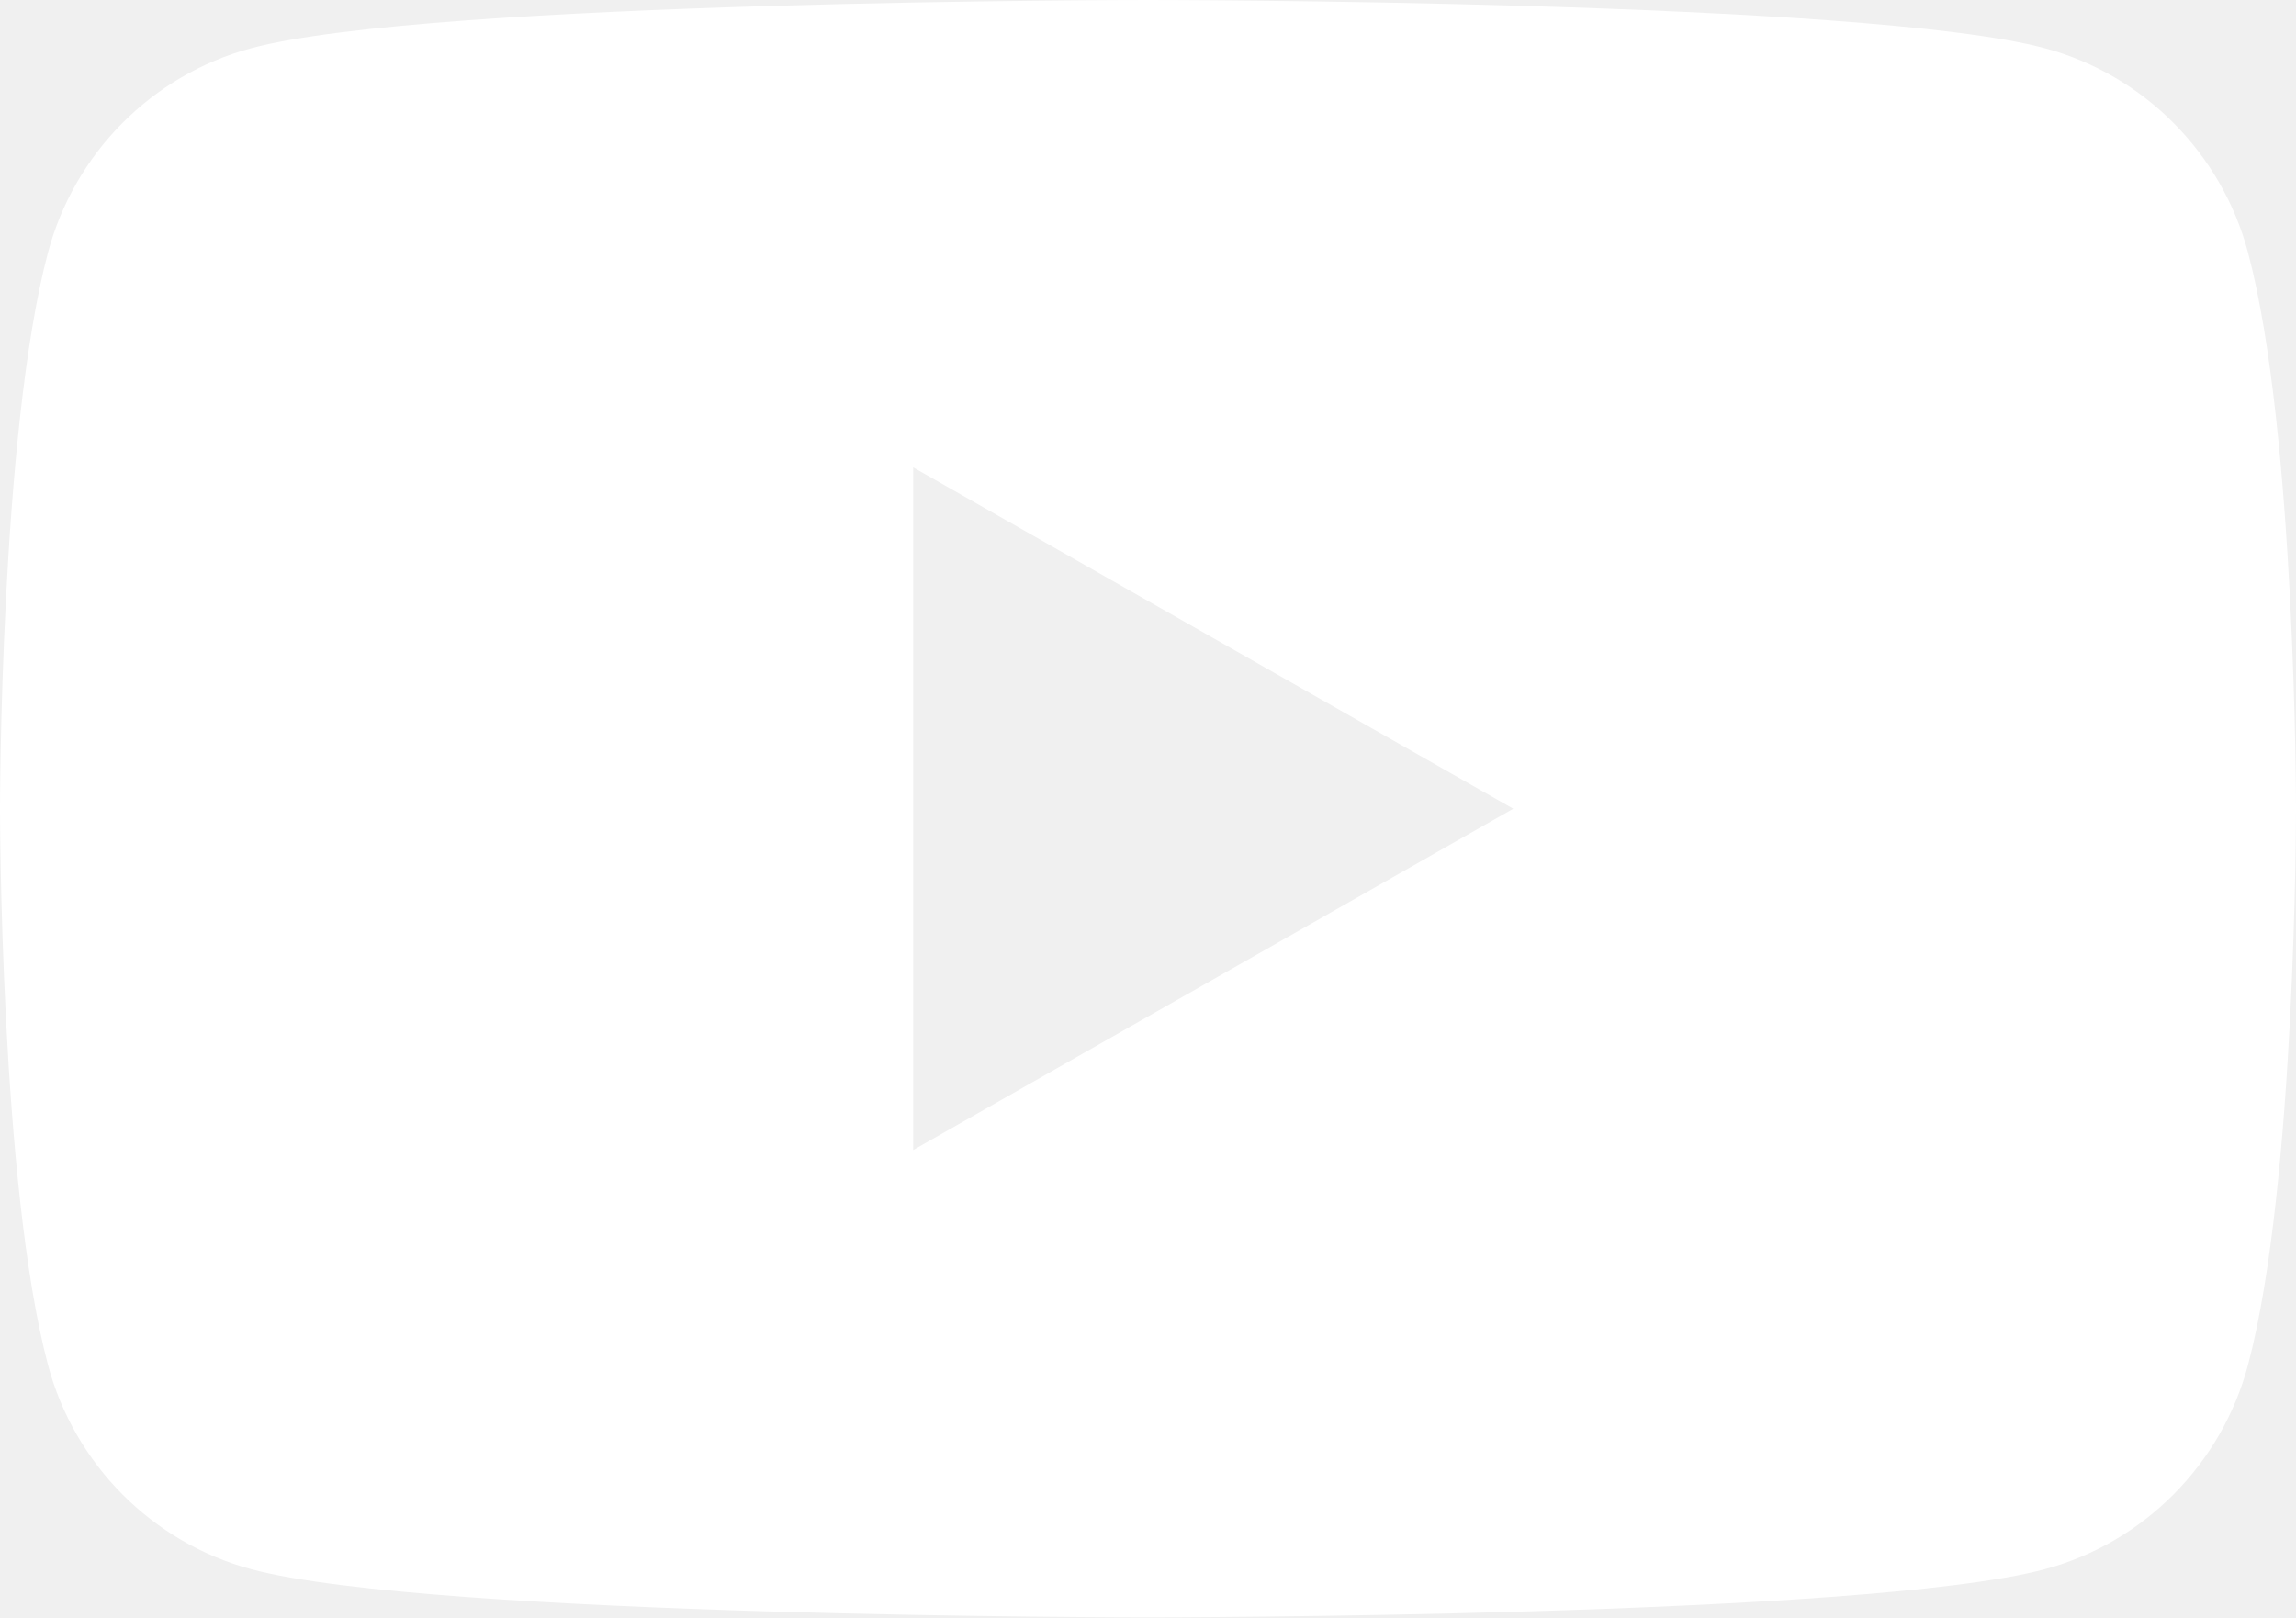
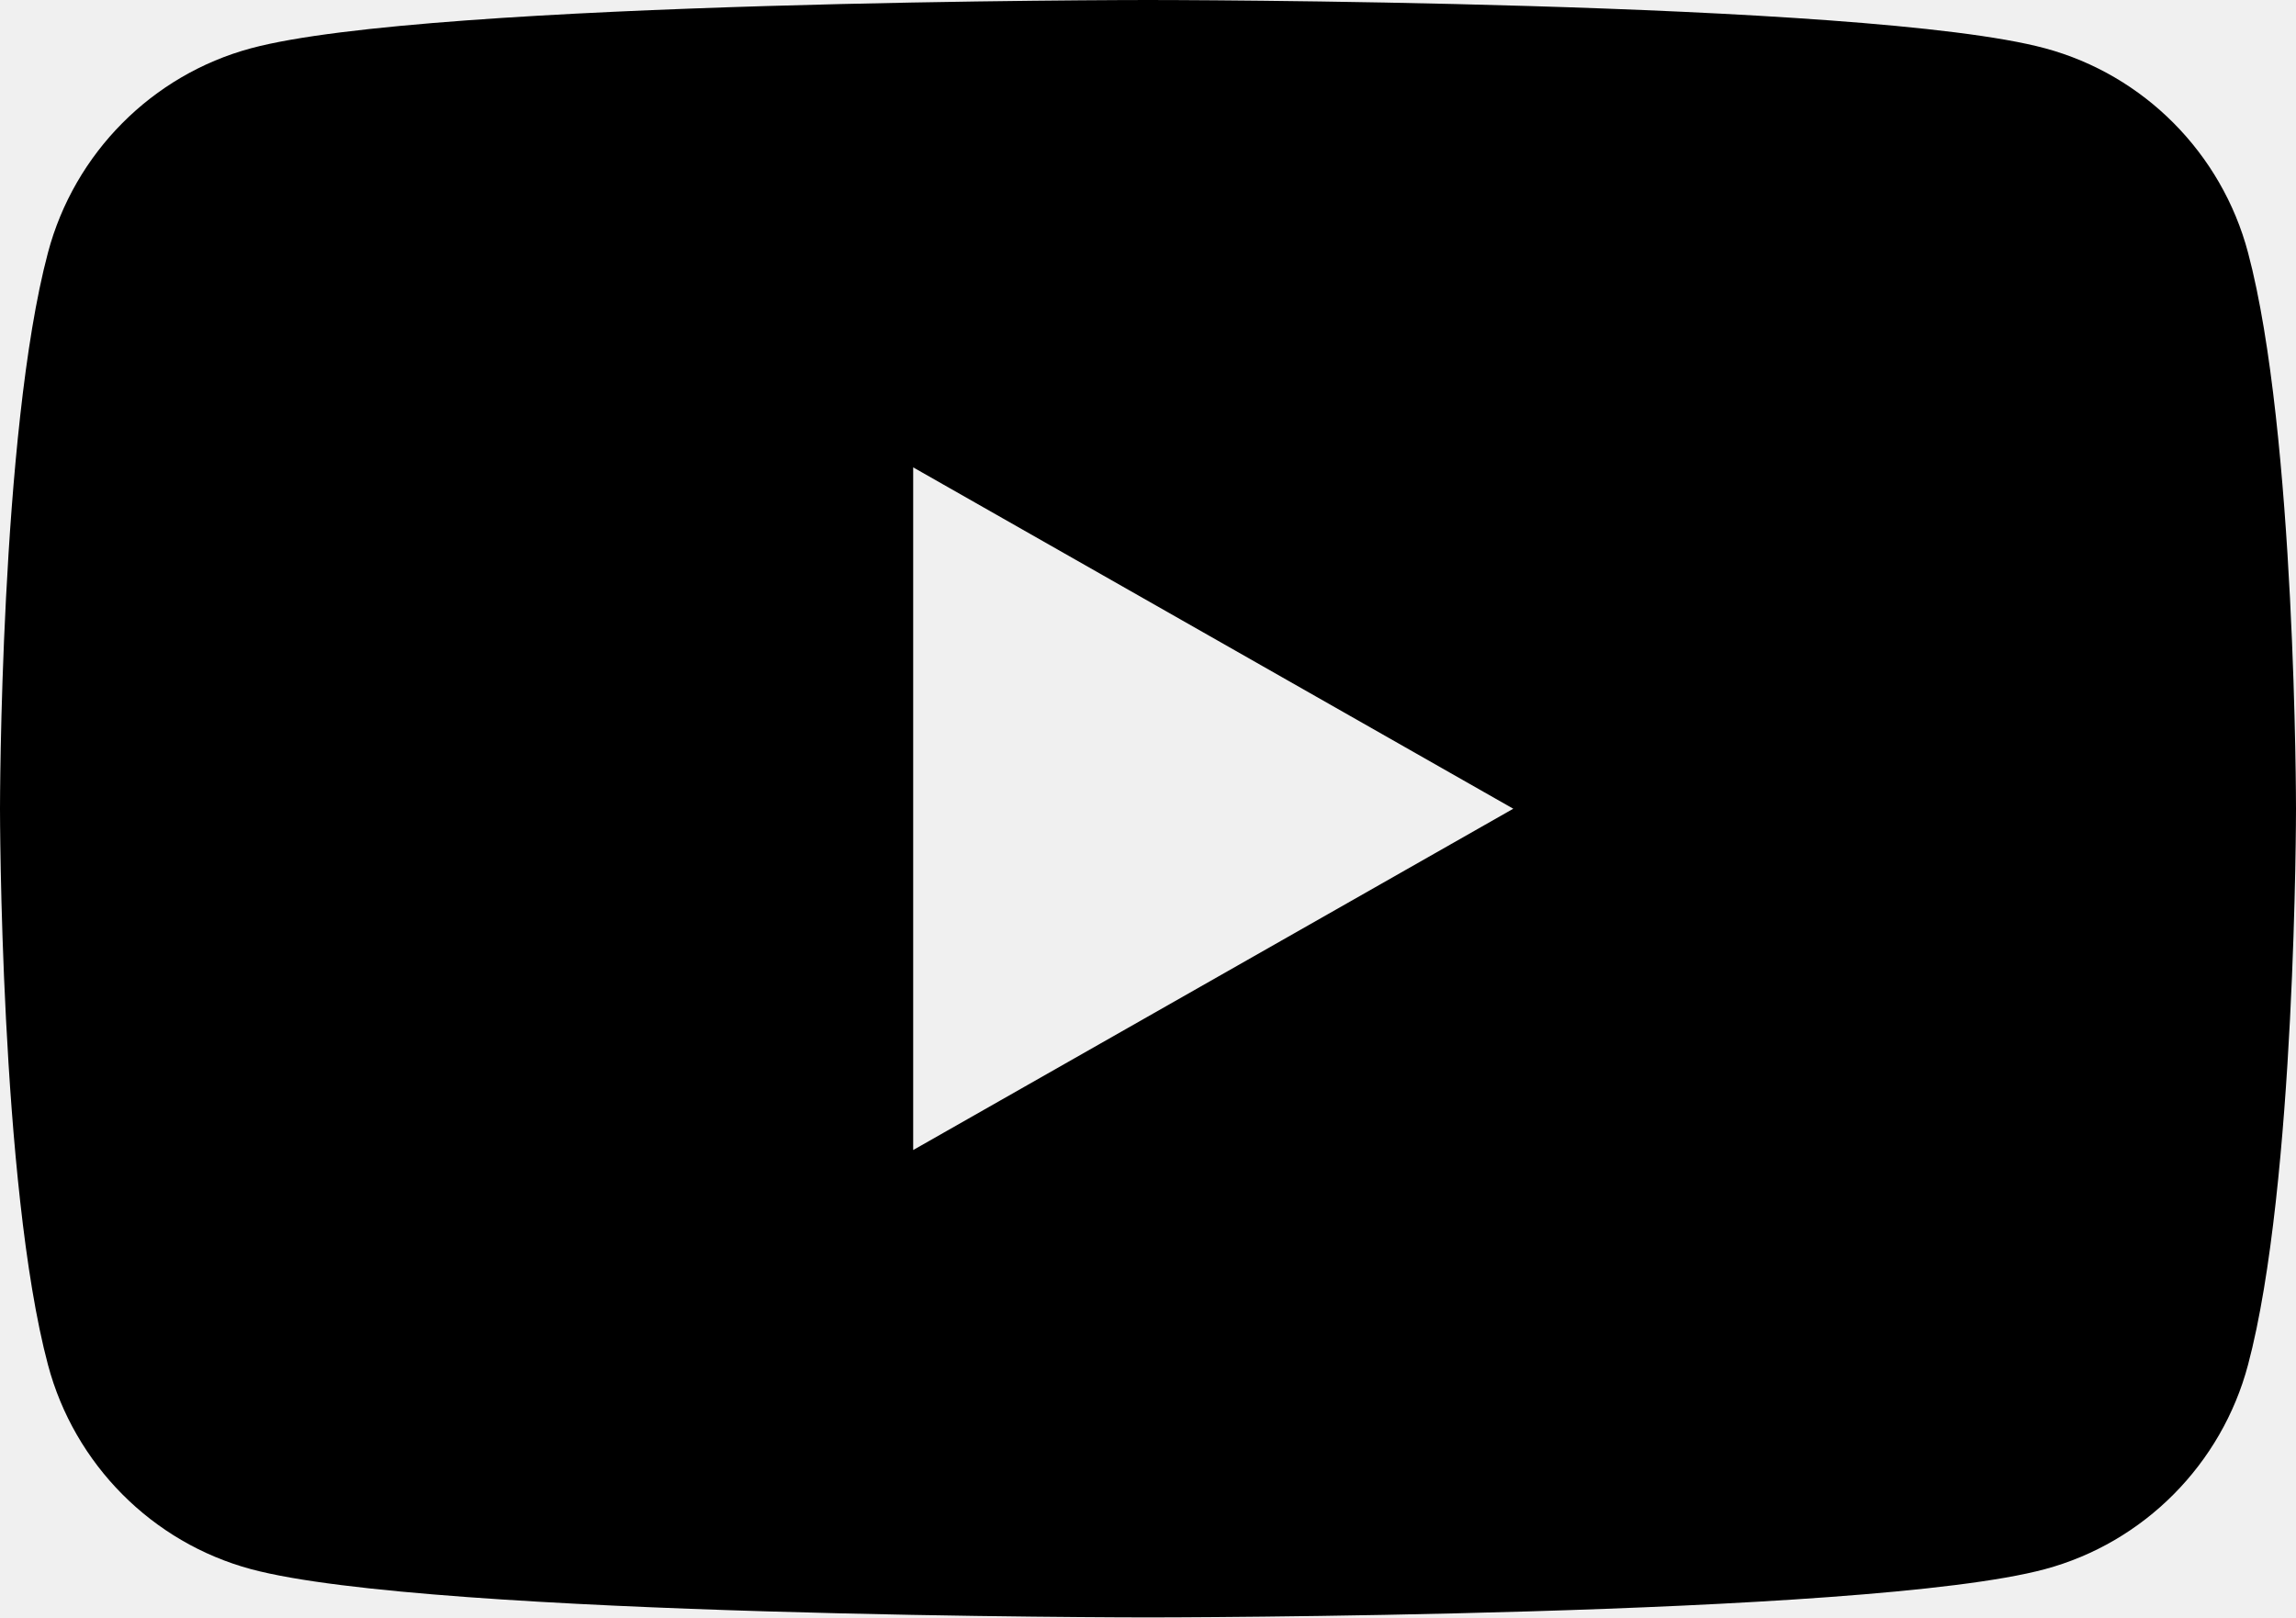
<svg xmlns="http://www.w3.org/2000/svg" shape-rendering="geometricPrecision" text-rendering="geometricPrecision" image-rendering="optimizeQuality" fill-rule="evenodd" clip-rule="evenodd" viewBox="0 0 512 360.726">
-   <path fill="#fff" d="M456.035 10.769c22.031 5.926 39.377 23.386 45.265 45.56C512 96.516 512 180.363 512 180.363s0 83.846-10.7 124.037c-5.888 22.17-23.234 39.631-45.265 45.559-39.928 10.767-200.034 10.767-200.034 10.767s-160.107 0-200.035-10.767C33.937 344.031 16.587 326.57 10.7 304.4 0 264.209 0 180.363 0 180.363S0 96.516 10.7 56.329c5.887-22.174 23.237-39.634 45.266-45.56C95.894 0 256.001 0 256.001 0s160.106 0 200.034 10.769zm-252.398 245.72l133.818-76.122-133.818-76.131v152.253z" />
+   <path fill="#000000" d="M456.035 10.769c22.031 5.926 39.377 23.386 45.265 45.56C512 96.516 512 180.363 512 180.363s0 83.846-10.7 124.037c-5.888 22.17-23.234 39.631-45.265 45.559-39.928 10.767-200.034 10.767-200.034 10.767s-160.107 0-200.035-10.767C33.937 344.031 16.587 326.57 10.7 304.4 0 264.209 0 180.363 0 180.363S0 96.516 10.7 56.329c5.887-22.174 23.237-39.634 45.266-45.56C95.894 0 256.001 0 256.001 0s160.106 0 200.034 10.769zm-252.398 245.72l133.818-76.122-133.818-76.131v152.253z" />
</svg>
